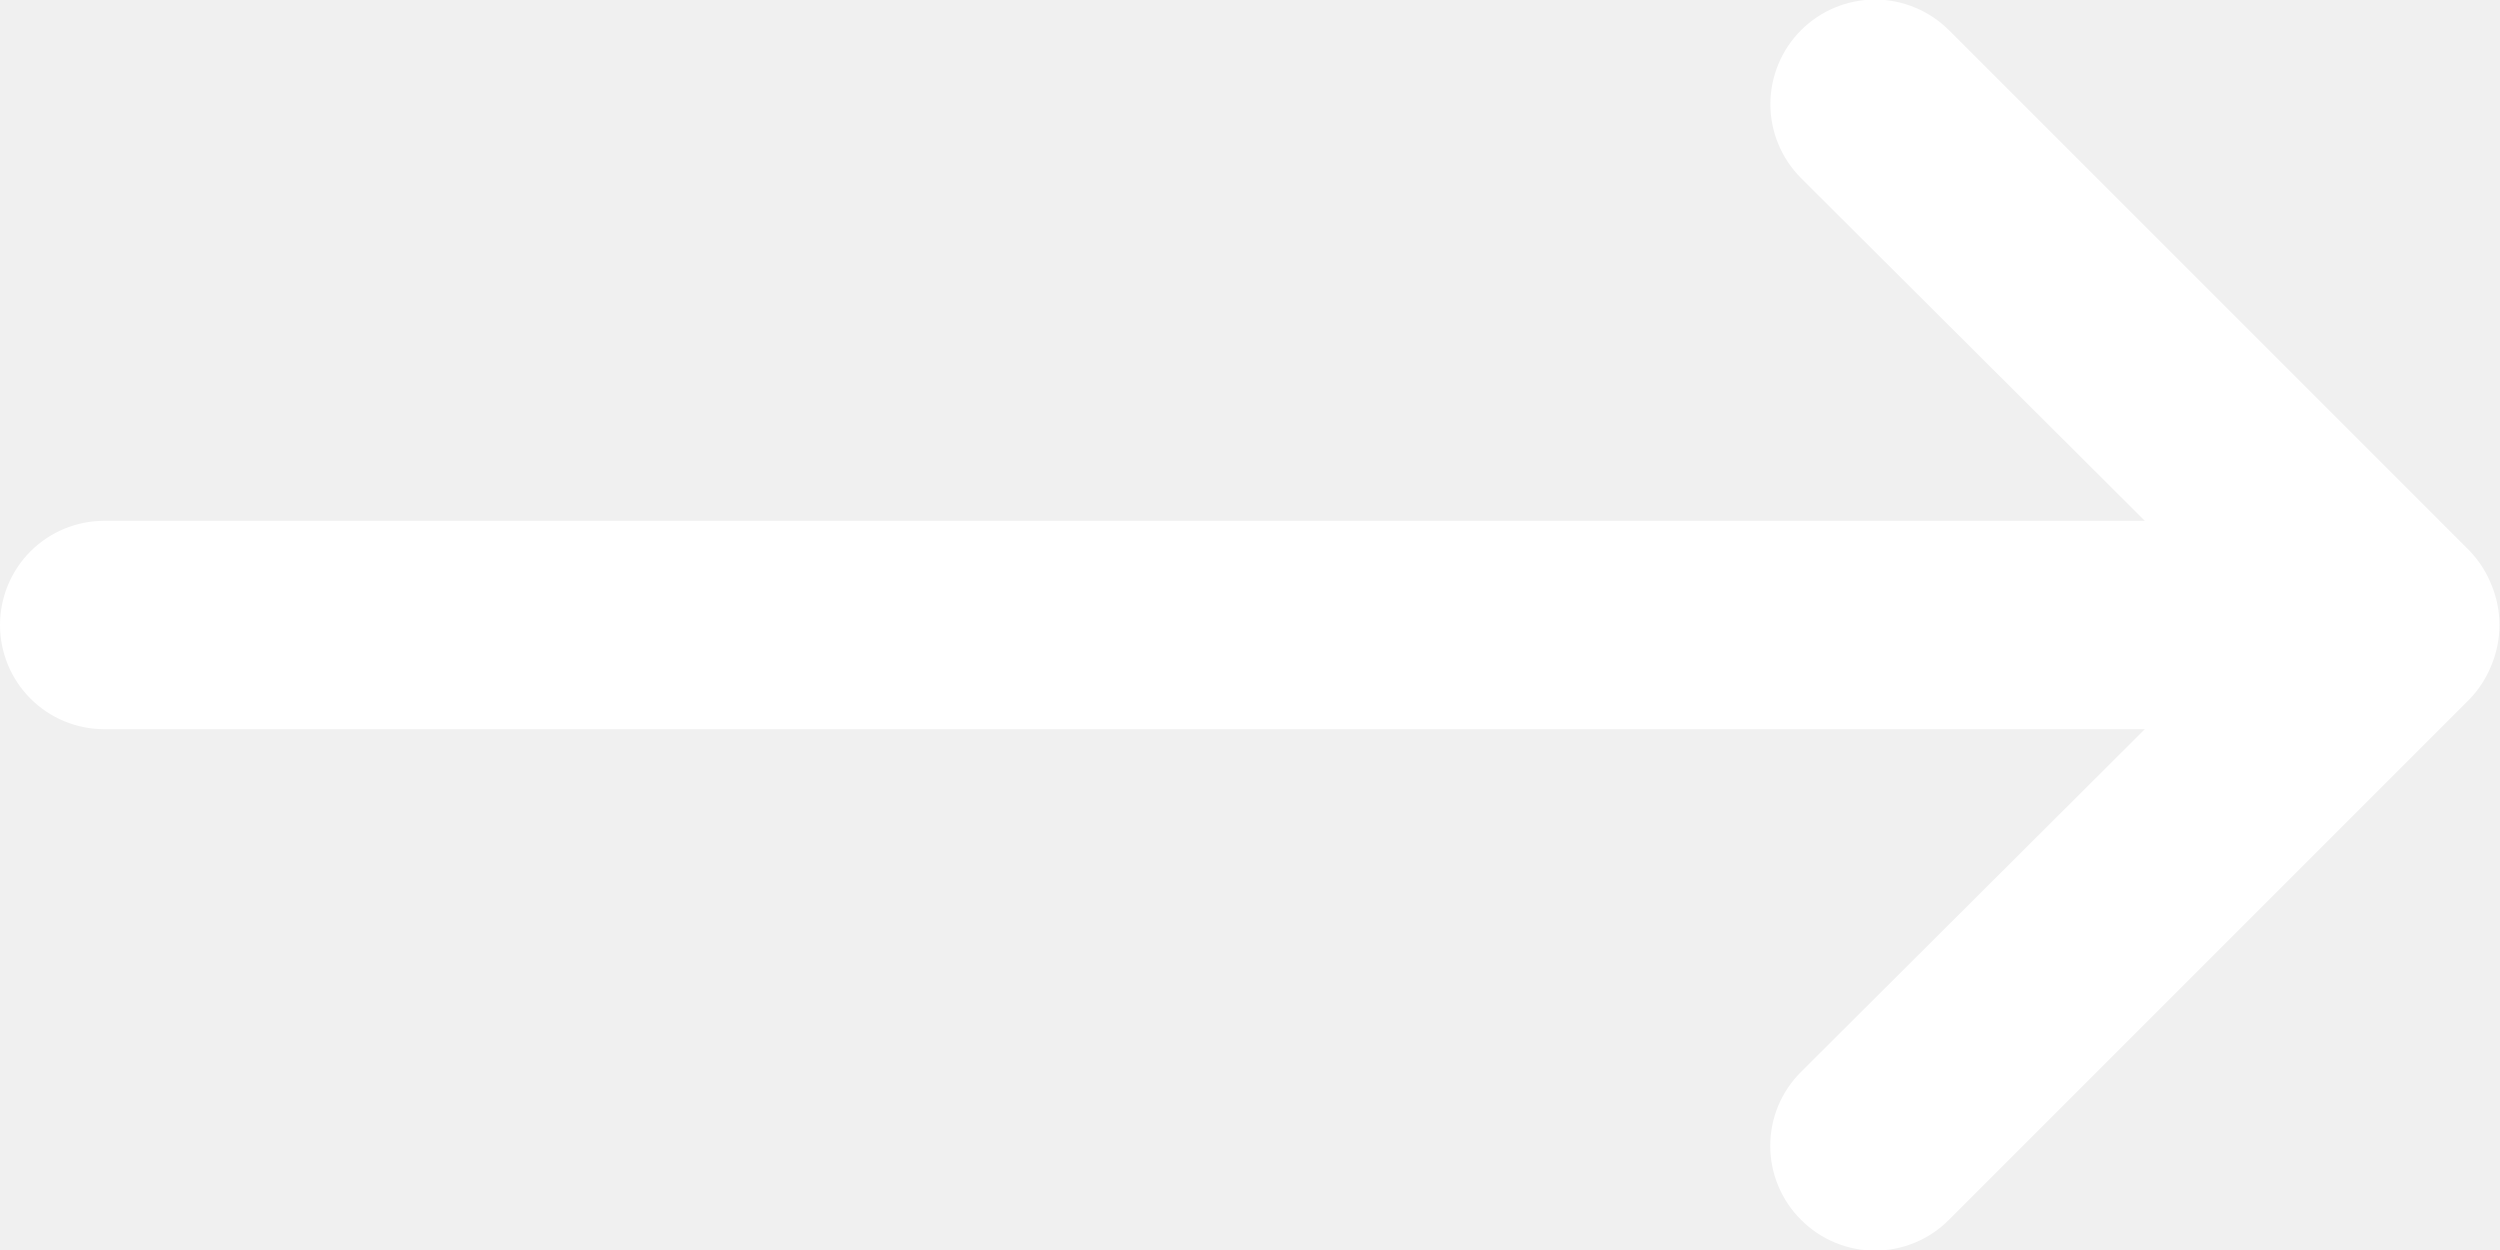
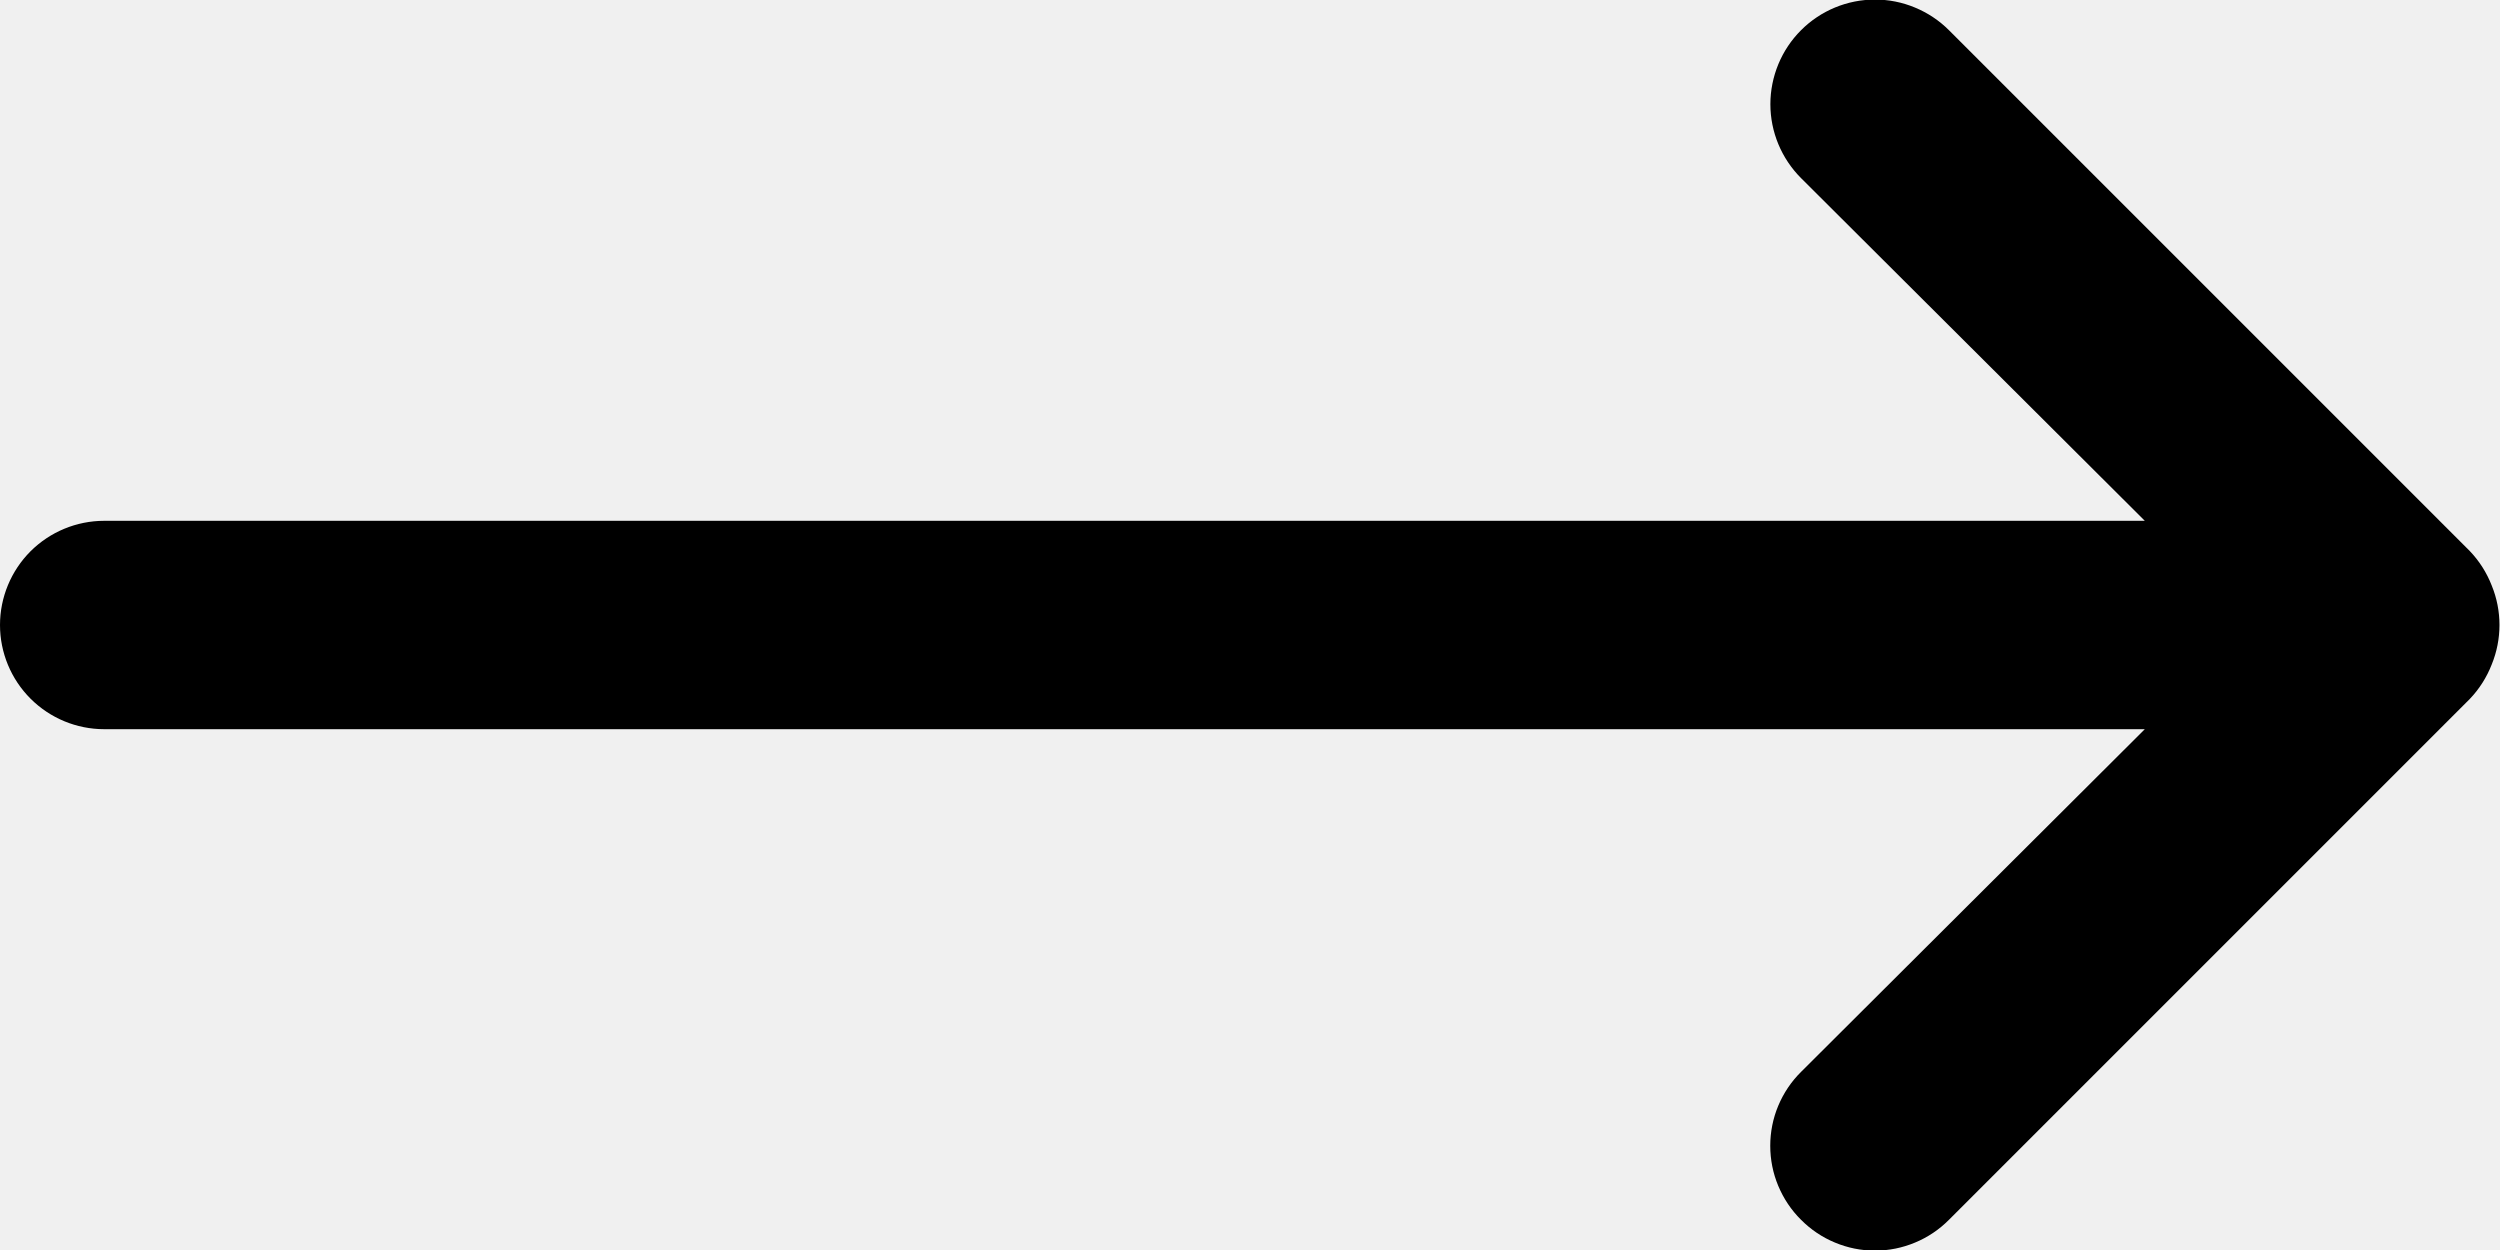
<svg xmlns="http://www.w3.org/2000/svg" width="40" height="20" viewBox="0 0 40 20" fill="none">
-   <path d="M39.867 9.367C39.787 9.162 39.668 8.975 39.517 8.817L31.183 0.483C31.028 0.328 30.843 0.205 30.64 0.121C30.437 0.036 30.22 -0.007 30 -0.007C29.556 -0.007 29.131 0.169 28.817 0.483C28.661 0.639 28.538 0.823 28.454 1.026C28.37 1.229 28.326 1.447 28.326 1.667C28.326 2.11 28.503 2.536 28.817 2.85L34.317 8.333H1.667C1.225 8.333 0.801 8.509 0.488 8.821C0.176 9.134 0 9.558 0 10C0 10.442 0.176 10.866 0.488 11.178C0.801 11.491 1.225 11.667 1.667 11.667H34.317L28.817 17.15C28.66 17.305 28.537 17.489 28.452 17.692C28.367 17.895 28.324 18.113 28.324 18.333C28.324 18.553 28.367 18.771 28.452 18.974C28.537 19.177 28.66 19.362 28.817 19.517C28.972 19.673 29.156 19.797 29.359 19.881C29.562 19.966 29.78 20.01 30 20.01C30.22 20.01 30.438 19.966 30.641 19.881C30.844 19.797 31.028 19.673 31.183 19.517L39.517 11.183C39.668 11.025 39.787 10.838 39.867 10.633C40.033 10.227 40.033 9.772 39.867 9.367Z" fill="white" />
+   <path d="M39.867 9.367C39.787 9.162 39.668 8.975 39.517 8.817L31.183 0.483C31.028 0.328 30.843 0.205 30.64 0.121C30.437 0.036 30.22 -0.007 30 -0.007C29.556 -0.007 29.131 0.169 28.817 0.483C28.661 0.639 28.538 0.823 28.454 1.026C28.37 1.229 28.326 1.447 28.326 1.667C28.326 2.11 28.503 2.536 28.817 2.85L34.317 8.333H1.667C1.225 8.333 0.801 8.509 0.488 8.821C0.176 9.134 0 9.558 0 10C0 10.442 0.176 10.866 0.488 11.178C0.801 11.491 1.225 11.667 1.667 11.667H34.317L28.817 17.15C28.66 17.305 28.537 17.489 28.452 17.692C28.367 17.895 28.324 18.113 28.324 18.333C28.324 18.553 28.367 18.771 28.452 18.974C28.537 19.177 28.66 19.362 28.817 19.517C28.972 19.673 29.156 19.797 29.359 19.881C29.562 19.966 29.78 20.01 30 20.01C30.22 20.01 30.438 19.966 30.641 19.881C30.844 19.797 31.028 19.673 31.183 19.517L39.517 11.183C39.668 11.025 39.787 10.838 39.867 10.633C40.033 10.227 40.033 9.772 39.867 9.367Z" fill="currentColor" />
</svg>
